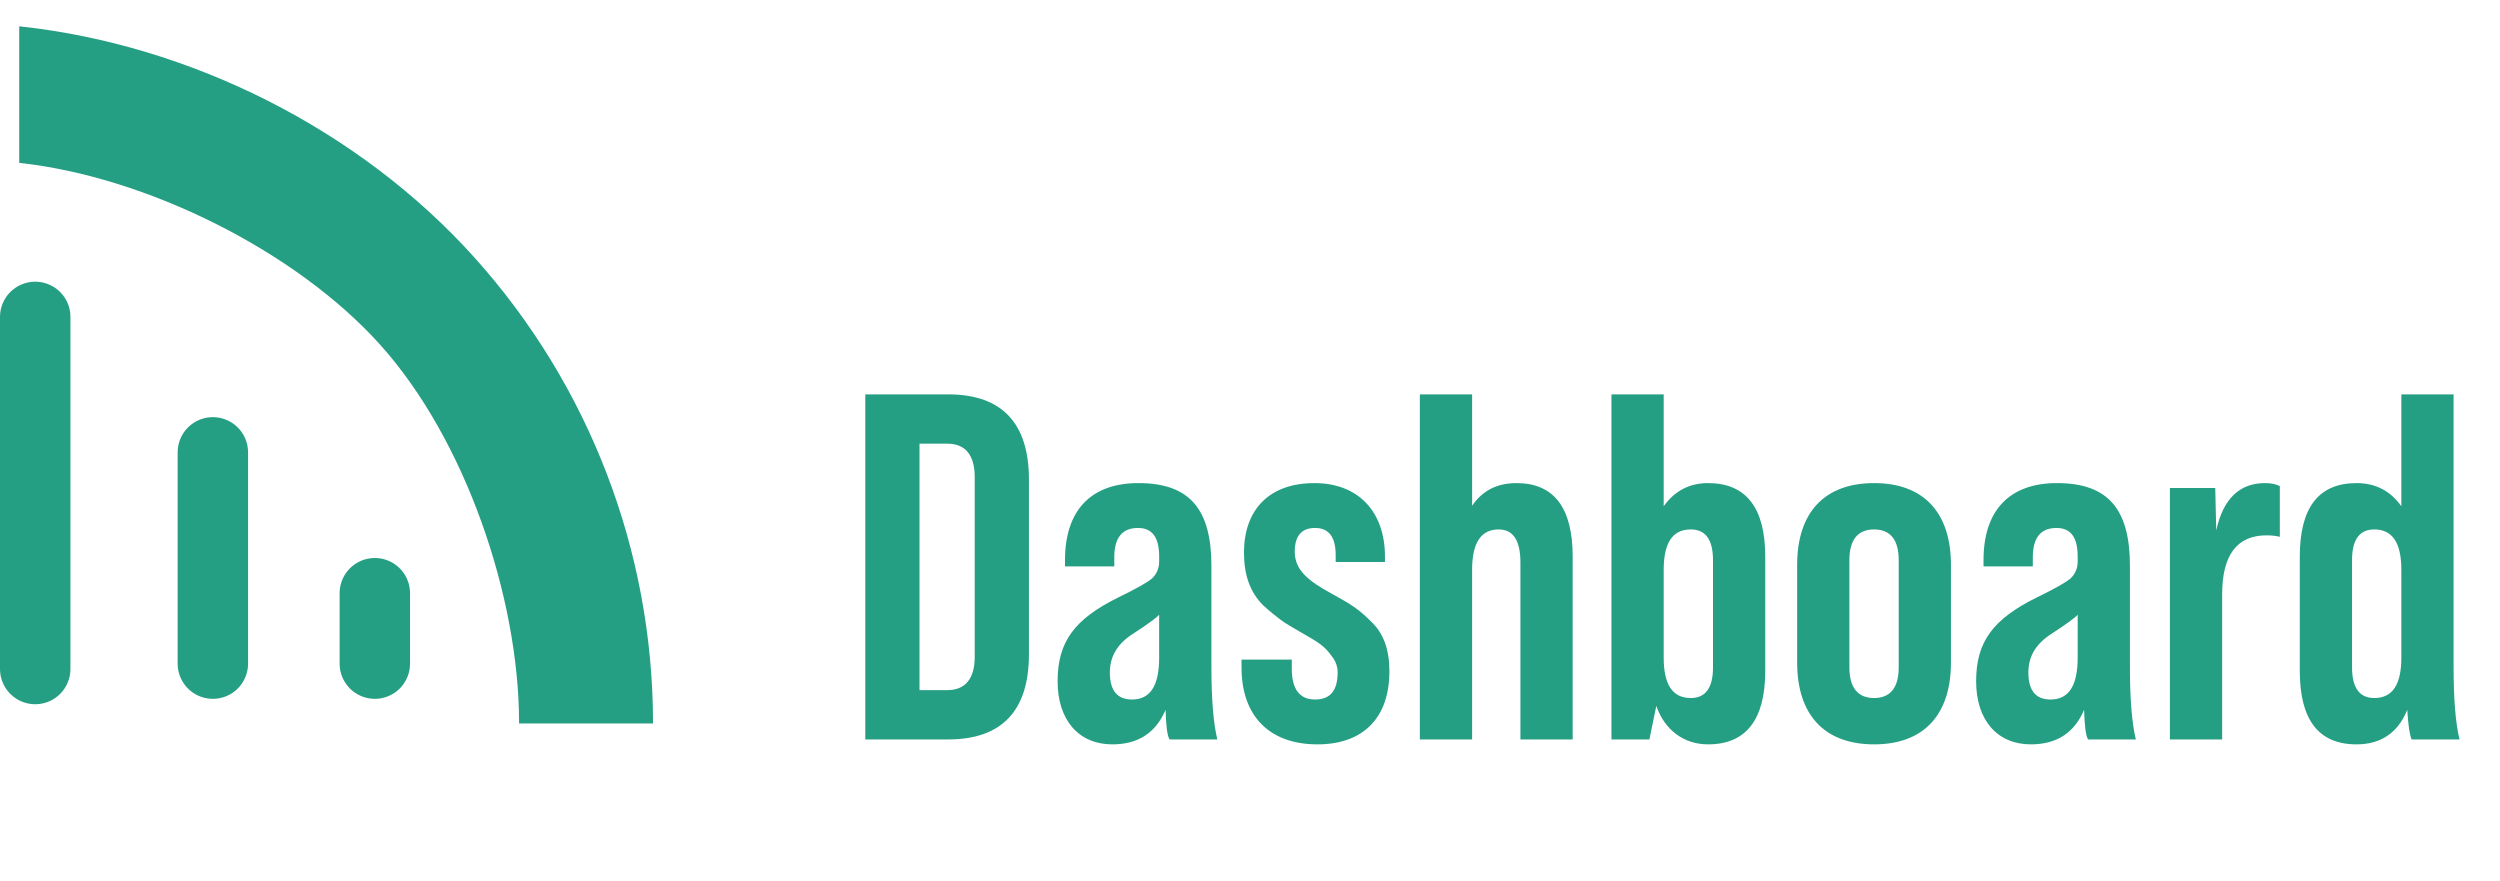
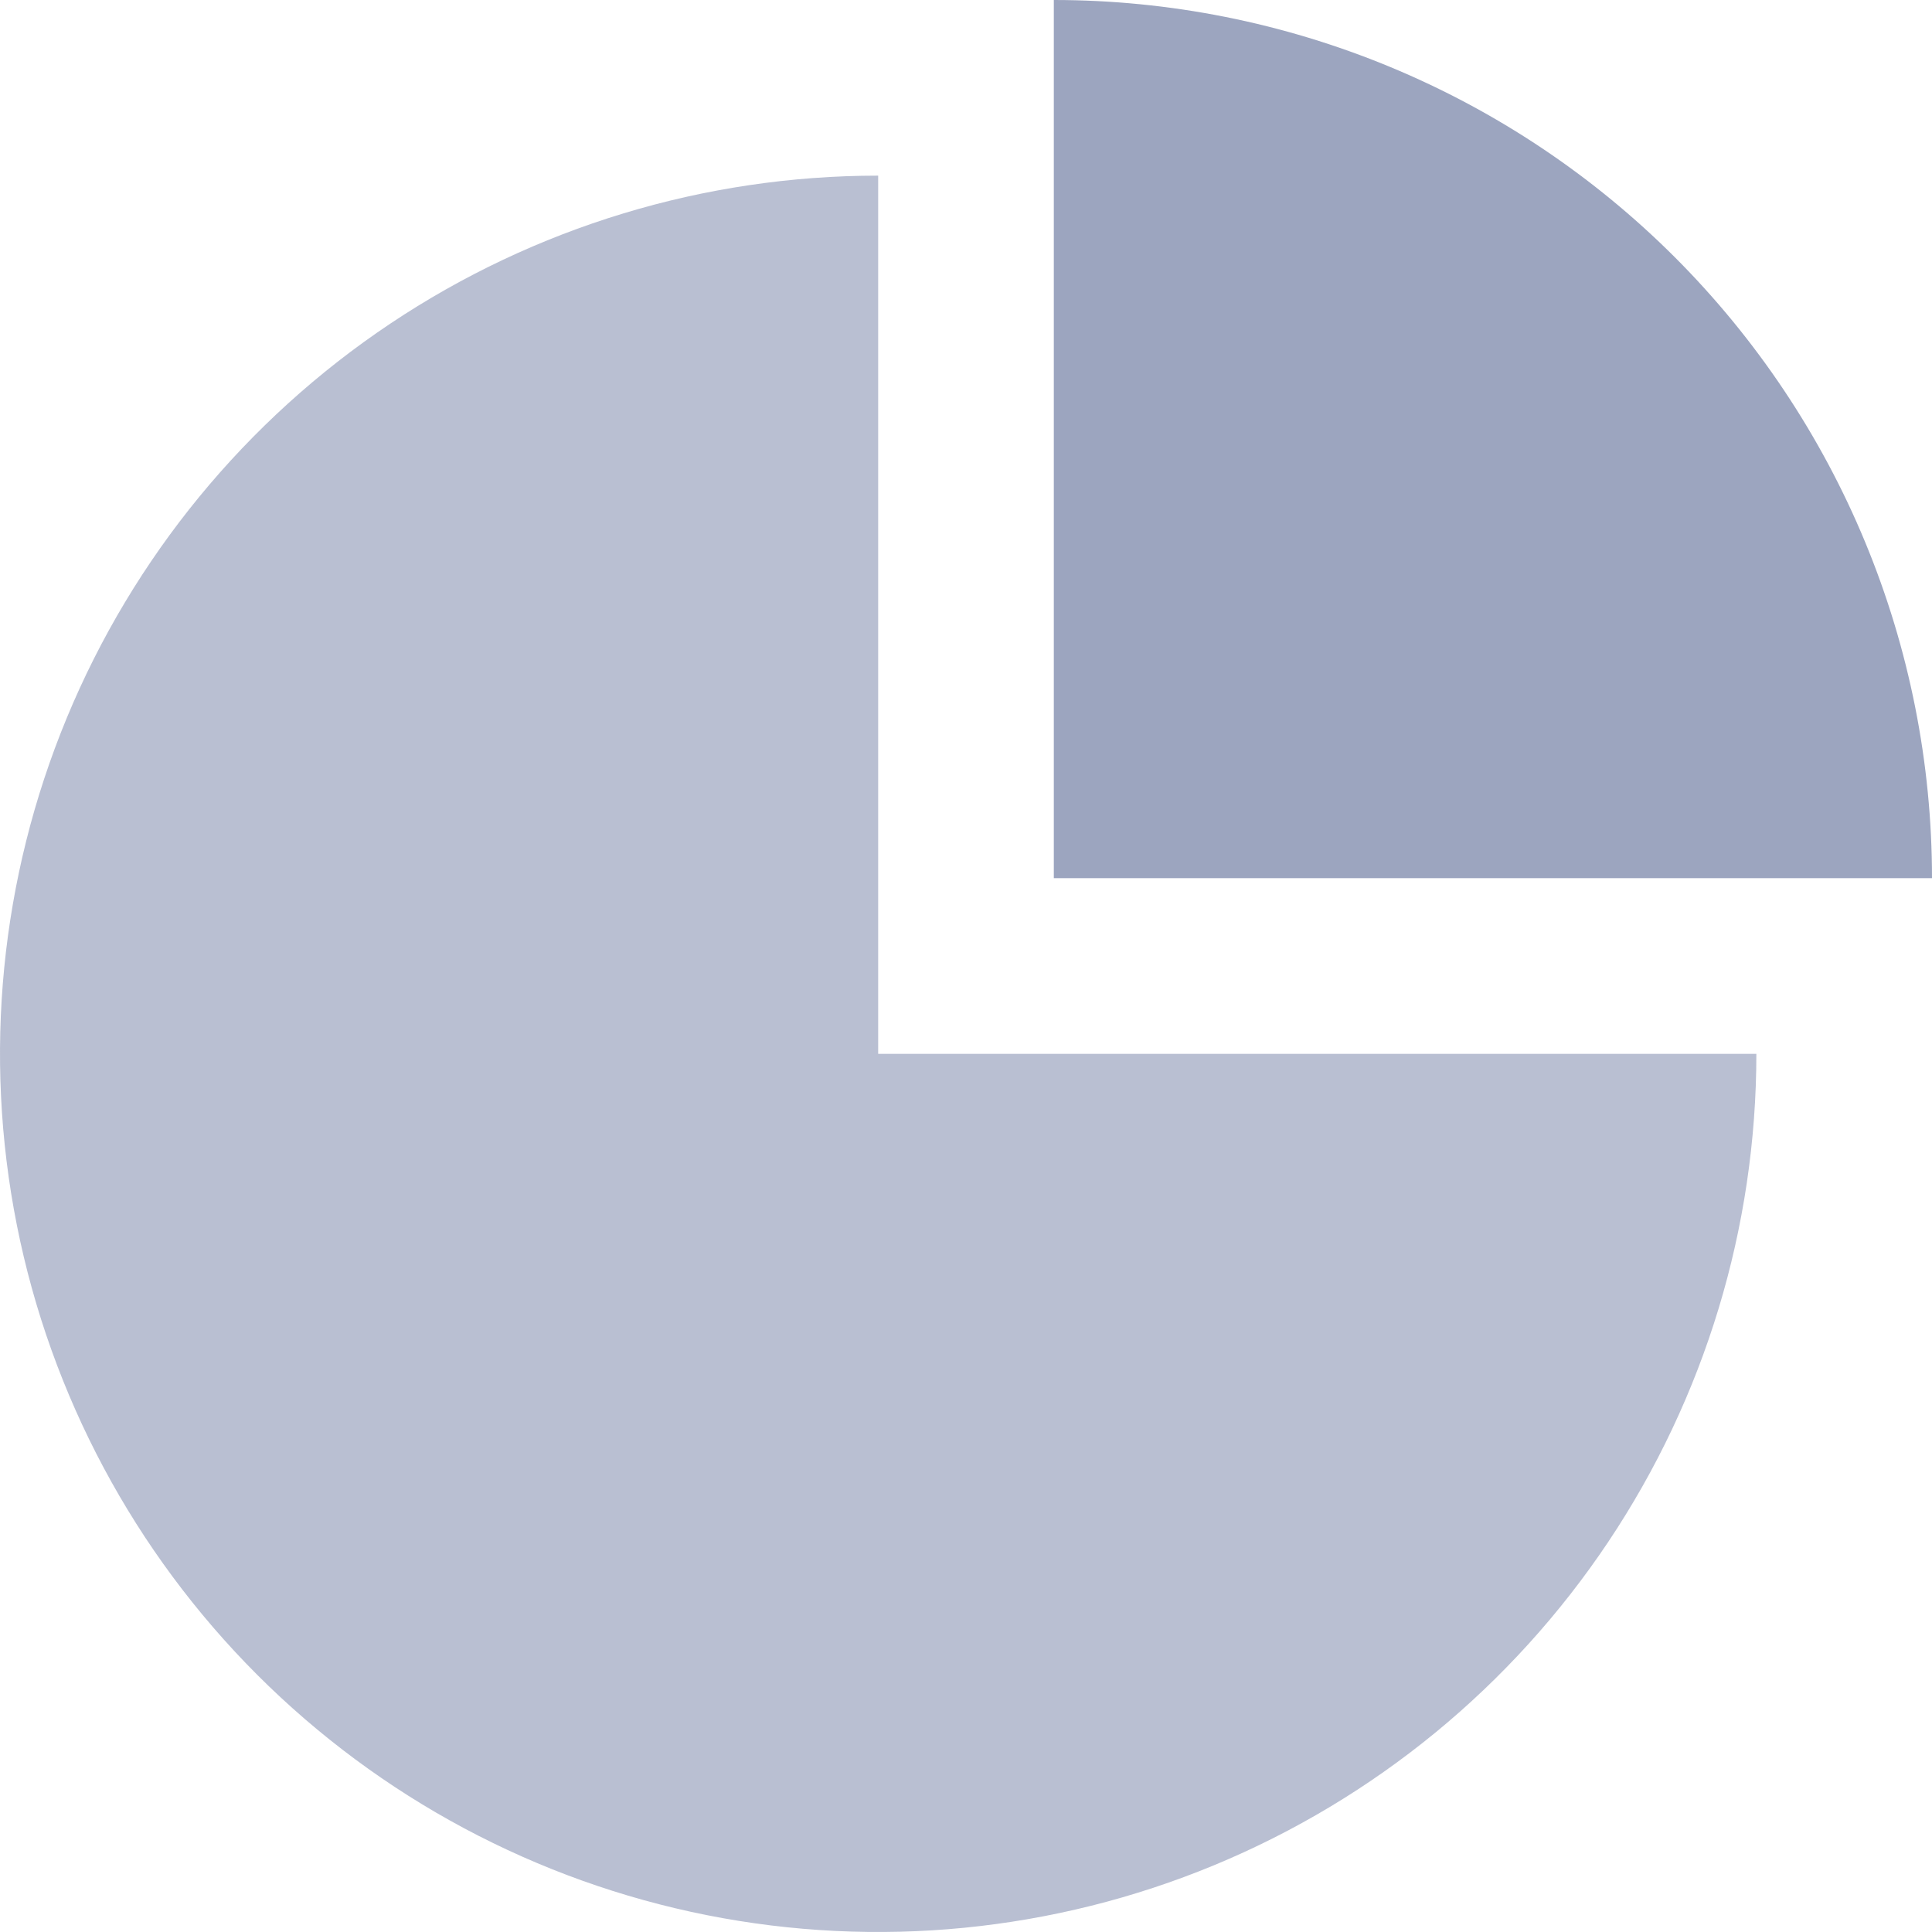
- <svg xmlns="http://www.w3.org/2000/svg" width="71" height="25" viewBox="0 0 71 25" fill="none">
-   <path d="M0.546 0.747C5.404 1.267 10.206 3.678 13.473 7.312C16.739 10.947 18.546 15.66 18.546 20.546H14.742C14.742 16.943 13.206 12.471 10.797 9.791C8.389 7.111 4.128 5.01 0.546 4.626V0.747Z" fill="#259F83" />
-   <path d="M1 19L1 9" stroke="#259F83" stroke-width="2" stroke-linecap="round" />
-   <path d="M6.045 18.847V12.847" stroke="#259F83" stroke-width="2" stroke-linecap="round" />
-   <path d="M10.645 18.847V16.847" stroke="#259F83" stroke-width="2" stroke-linecap="round" />
-   <path d="M26.926 21H24.574V11.2H26.926C28.452 11.2 29.222 12.012 29.222 13.622V18.578C29.222 20.188 28.452 21 26.926 21ZM26.114 12.6V19.6H26.898C27.416 19.6 27.682 19.278 27.682 18.648V13.552C27.682 12.922 27.416 12.6 26.898 12.6H26.114ZM34.572 21H33.214C33.144 20.874 33.116 20.594 33.102 20.16C32.822 20.818 32.318 21.14 31.59 21.14C30.638 21.14 30.036 20.454 30.036 19.348C30.036 18.228 30.512 17.584 31.758 16.968C32.276 16.716 32.598 16.534 32.724 16.422C32.85 16.296 32.92 16.142 32.92 15.946V15.806C32.92 15.26 32.724 14.994 32.318 14.994C31.87 14.994 31.646 15.274 31.646 15.82V16.086H30.246V15.904C30.246 14.504 30.974 13.72 32.332 13.72C33.788 13.72 34.404 14.462 34.404 16.072V18.942C34.404 19.852 34.46 20.538 34.572 21ZM32.15 19.866C32.668 19.866 32.92 19.474 32.92 18.676V17.458C32.85 17.542 32.598 17.724 32.192 17.99C31.744 18.27 31.52 18.634 31.52 19.096C31.52 19.614 31.73 19.866 32.15 19.866ZM37.415 21.14C36.057 21.14 35.259 20.342 35.259 18.956V18.732H36.687V18.998C36.687 19.572 36.911 19.866 37.345 19.866C37.779 19.866 37.989 19.614 37.989 19.096C37.989 18.928 37.933 18.774 37.821 18.634C37.611 18.34 37.443 18.242 36.953 17.962C36.687 17.808 36.491 17.696 36.365 17.598C36.239 17.5 36.071 17.374 35.875 17.192C35.497 16.814 35.329 16.324 35.329 15.694C35.329 14.476 36.043 13.72 37.331 13.72C38.563 13.72 39.333 14.518 39.333 15.806V15.96H37.933V15.764C37.933 15.246 37.737 14.994 37.345 14.994C36.967 14.994 36.771 15.218 36.771 15.666C36.771 16.184 37.135 16.492 37.863 16.884C38.367 17.164 38.577 17.29 38.927 17.64C39.305 17.99 39.459 18.466 39.459 19.068C39.459 20.356 38.745 21.14 37.415 21.14ZM43.068 13.72C44.132 13.72 44.664 14.42 44.664 15.806V21H43.18V15.974C43.18 15.344 42.97 15.036 42.564 15.036C42.06 15.036 41.808 15.414 41.808 16.184V21H40.324V11.2H41.808V14.364C42.102 13.93 42.522 13.72 43.068 13.72ZM48.509 13.72C49.587 13.72 50.133 14.42 50.133 15.806V19.054C50.133 20.44 49.587 21.14 48.509 21.14C47.823 21.14 47.277 20.734 47.039 20.048L46.843 21H45.765V11.2H47.249V14.378C47.557 13.944 47.977 13.72 48.509 13.72ZM48.649 18.956V15.904C48.649 15.33 48.439 15.036 48.019 15.036C47.501 15.036 47.249 15.414 47.249 16.184V18.676C47.249 19.446 47.501 19.824 48.019 19.824C48.439 19.824 48.649 19.53 48.649 18.956ZM51.039 18.816V16.044C51.039 14.546 51.824 13.72 53.224 13.72C54.623 13.72 55.407 14.546 55.407 16.044V18.816C55.407 20.314 54.623 21.14 53.224 21.14C51.824 21.14 51.039 20.314 51.039 18.816ZM53.923 18.956V15.904C53.923 15.33 53.685 15.036 53.224 15.036C52.761 15.036 52.523 15.33 52.523 15.904V18.956C52.523 19.53 52.761 19.824 53.224 19.824C53.685 19.824 53.923 19.53 53.923 18.956ZM60.658 21H59.3C59.23 20.874 59.202 20.594 59.188 20.16C58.908 20.818 58.404 21.14 57.676 21.14C56.724 21.14 56.122 20.454 56.122 19.348C56.122 18.228 56.598 17.584 57.844 16.968C58.362 16.716 58.684 16.534 58.81 16.422C58.936 16.296 59.006 16.142 59.006 15.946V15.806C59.006 15.26 58.81 14.994 58.404 14.994C57.956 14.994 57.732 15.274 57.732 15.82V16.086H56.332V15.904C56.332 14.504 57.06 13.72 58.418 13.72C59.874 13.72 60.49 14.462 60.49 16.072V18.942C60.49 19.852 60.546 20.538 60.658 21ZM58.236 19.866C58.754 19.866 59.006 19.474 59.006 18.676V17.458C58.936 17.542 58.684 17.724 58.278 17.99C57.83 18.27 57.606 18.634 57.606 19.096C57.606 19.614 57.816 19.866 58.236 19.866ZM64.327 13.72C64.495 13.72 64.635 13.748 64.747 13.804V15.246C64.635 15.218 64.509 15.204 64.369 15.204C63.529 15.204 63.109 15.764 63.109 16.884V21H61.625V13.86H62.913L62.941 15.064C63.137 14.168 63.599 13.72 64.327 13.72ZM69.85 21H68.492C68.436 20.888 68.394 20.608 68.366 20.16C68.1 20.818 67.61 21.14 66.924 21.14C65.846 21.14 65.314 20.44 65.314 19.054V15.806C65.314 14.42 65.846 13.72 66.924 13.72C67.47 13.72 67.89 13.944 68.198 14.378V11.2H69.682V18.942C69.682 19.852 69.738 20.538 69.85 21ZM67.428 19.824C67.946 19.824 68.198 19.446 68.198 18.676V16.184C68.198 15.414 67.946 15.036 67.428 15.036C67.008 15.036 66.798 15.33 66.798 15.904V18.956C66.798 19.53 67.008 19.824 67.428 19.824Z" fill="#259F83" />
+ <svg xmlns="http://www.w3.org/2000/svg" width="55" height="55" viewBox="0 0 55 55" fill="none">
+   <path d="M50 30C50 34.944 48.534 39.778 45.787 43.889C43.04 48.001 39.135 51.205 34.567 53.097C29.999 54.989 24.972 55.484 20.123 54.52C15.273 53.555 10.819 51.174 7.322 47.678C3.826 44.181 1.445 39.727 0.48 34.877C-0.484 30.028 0.011 25.001 1.903 20.433C3.795 15.865 7 11.96 11.111 9.213C15.222 6.466 20.055 5 25 5V30H50Z" fill="#9CA5BF" fill-opacity="0.7" />
+   <path d="M30 0C33.283 0 36.534 0.647 39.567 1.903C42.6 3.159 45.356 5.001 47.678 7.322C49.999 9.644 51.841 12.4 53.097 15.433C54.353 18.466 55 21.717 55 25L30 25V0Z" fill="#9CA5BF" />
</svg>
